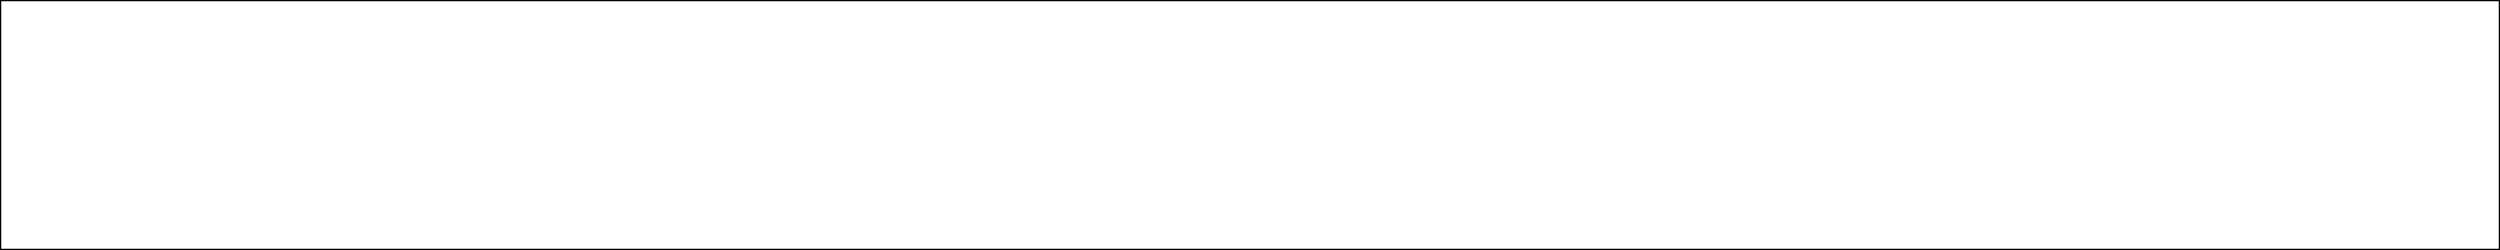
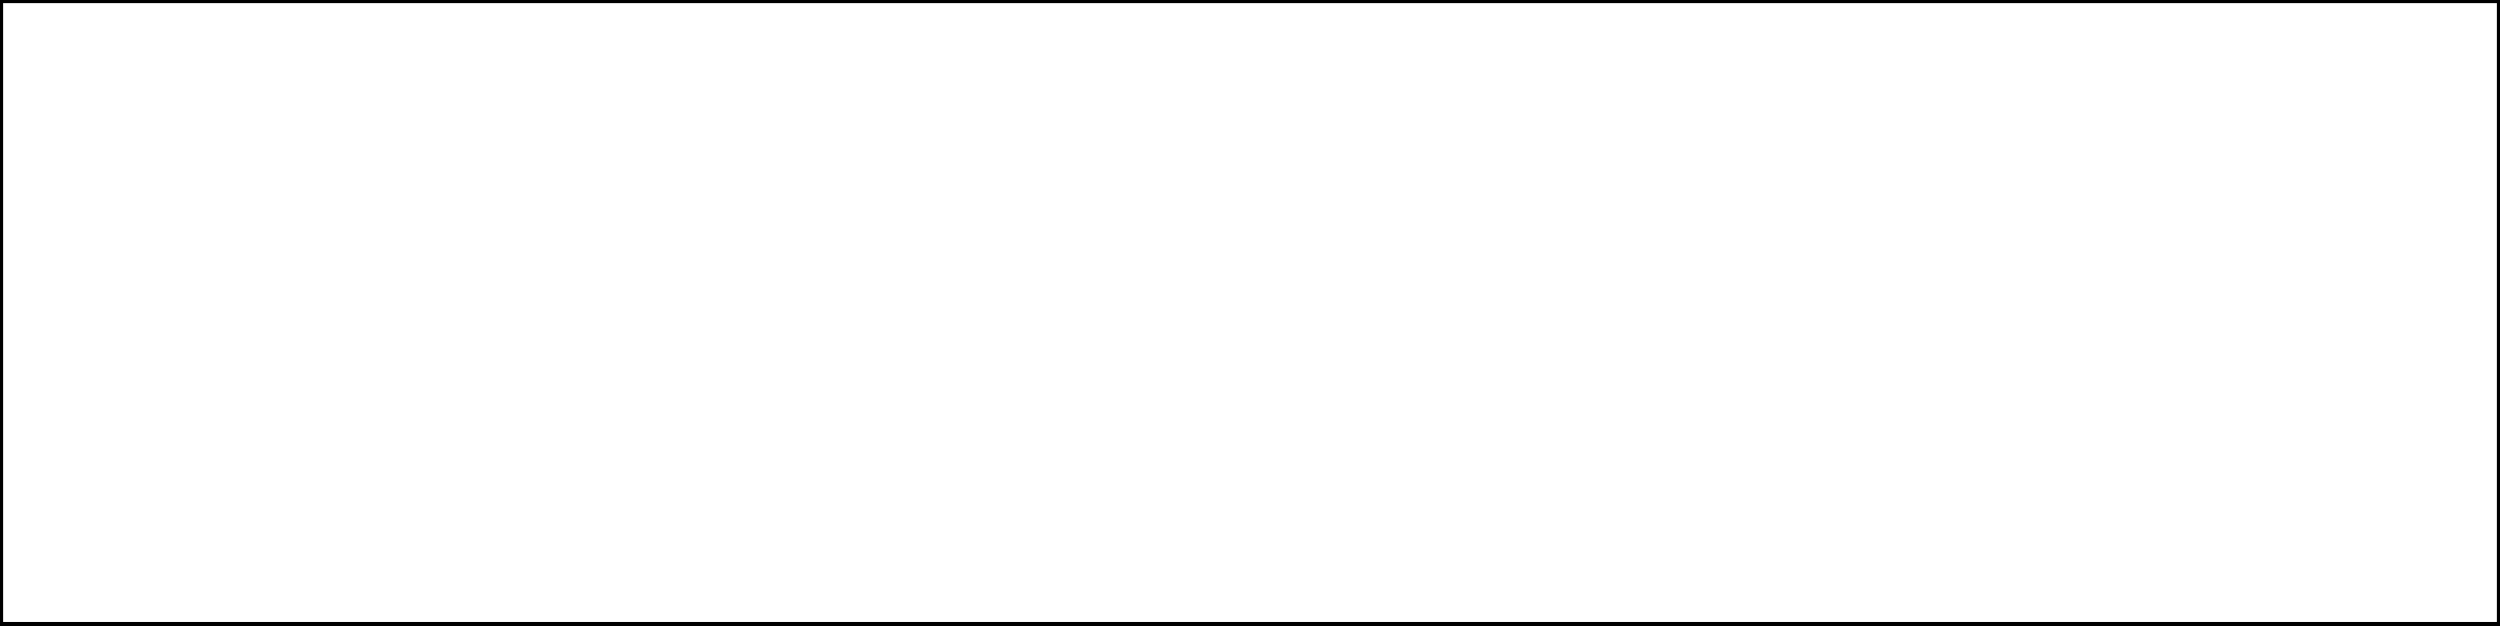
- <svg xmlns="http://www.w3.org/2000/svg" baseProfile="tiny" height="10 mm" width="100 mm" viewBox="0 0 100 10" version="1.1" stroke="black" stroke-width=".1" fill="none">
-   <path d="M29.779 10 L29.524 10 L29.254 10 L28.966 10 L28.658 10 L28.328 10 L27.973 10 L27.59 10 L27.173 10 L26.719 10 L26.221 10 L25.673 10 L25.064 10 L24.384 10 L23.619 10 L22.75 10 L21.754 10 L20.598 10 L19.238 10 L17.615 10 L15.64 10 L13.181 10 L10.03 10 L5.844 10 L0 10 L0 0 L0.729 0 L1.447 0 L2.156 0 L2.854 0 L3.544 0 L3.548 0 L35 0 L40 0 L45 0 L79.32 0 L99.85 0 L99.85 0 L99.88 0 L99.91 0 L99.94 0 L99.97 0 L100 0 L100 10 L99.96 10 L99.92 10 L99.88 10 L99.84 10 L99.8 10 L99.76 10 L99.72 10 L99.68 10 L99.64 10 L99.6 10 L99.559 10 L99.519 10 L99.479 10 L99.439 10 L99.398 10 L99.358 10 L99.317 10 L99.276 10 L99.235 10 L99.194 10 L99.153 10 L99.112 10 L99.071 10 L99.029 10 L98.987 10 L98.945 10 L98.903 10 L98.861 10 L98.819 10 L98.776 10 L98.733 10 L98.69 10 L98.646 10 L98.603 10 L98.559 10 L98.514 10 L98.47 10 L98.425 10 L98.38 10 L98.334 10 L98.288 10 L98.242 10 L98.196 10 L98.149 10 L98.101 10 L98.054 10 L98.005 10 L97.957 10 L97.908 10 L97.858 10 L97.808 10 L97.757 10 L97.706 10 L97.655 10 L97.602 10 L97.55 10 L97.496 10 L97.442 10 L97.387 10 L97.332 10 L97.276 10 L97.219 10 L97.161 10 L97.103 10 L97.044 10 L96.984 10 L96.923 10 L96.861 10 L96.799 10 L96.735 10 L96.67 10 L96.605 10 L96.538 10 L96.47 10 L96.401 10 L96.331 10 L96.26 10 L96.187 10 L96.113 10 L96.037 10 L95.96 10 L95.882 10 L95.802 10 L95.761 10 L45 10 L40 10 L35 10 L34.975 10 L34.884 10 L34.793 10 L34.701 10 L34.608 10 L34.514 10 L34.42 10 L34.324 10 L34.228 10 L34.13 10 L34.031 10 L33.931 10 L33.83 10 L33.726 10 L33.622 10 L33.515 10 L33.406 10 L33.295 10 L33.182 10 L33.067 10 L32.948 10 L32.827 10 L32.703 10 L32.576 10 L32.445 10 L32.31 10 L32.171 10 L32.028 10 L31.88 10 L31.726 10 L31.567 10 L31.402 10 L31.23 10 L31.051 10 L30.864 10 L30.668 10 L30.462 10 L30.246 10 L30.019 10 z" />
+ <svg xmlns="http://www.w3.org/2000/svg" baseProfile="tiny" height="10 mm" width="39.994 mm" viewBox="0 0 39.994 10" version="1.1" stroke="black" stroke-width=".1" fill="none">
+   <path d="M4.994 0 L9.994 0 L14.994 0 L30.468 0 L39.613 0 L39.616 0 L39.691 0 L39.767 0 L39.842 0 L39.918 0 L39.994 0 L39.994 10 L39.893 10 L39.792 10 L39.691 10 L39.591 10 L39.49 10 L39.39 10 L39.289 10 L39.188 10 L39.086 10 L38.984 10 L38.881 10 L38.777 10 L38.672 10 L38.565 10 L38.458 10 L38.348 10 L38.237 10 L38.124 10 L38.009 10 L37.892 10 L37.772 10 L37.65 10 L37.524 10 L37.395 10 L37.262 10 L37.126 10 L36.985 10 L36.839 10 L36.689 10 L36.533 10 L36.37 10 L36.201 10 L36.025 10 L35.84 10 L35.646 10 L35.443 10 L35.384 10 L14.994 10 L9.994 10 L4.994 10 L4.832 10 L4.641 10 L4.444 10 L4.238 10 L4.02 10 L3.789 10 L3.539 10 L3.268 10 L2.966 10 L2.627 10 L2.234 10 L1.768 10 L1.195 10 L0.456 10 L0 10 L0 5 L0 0 L0.183 0 L0.556 0 L0.923 0 L1.284 0 L1.64 0 L1.831 0 z" />
</svg>
